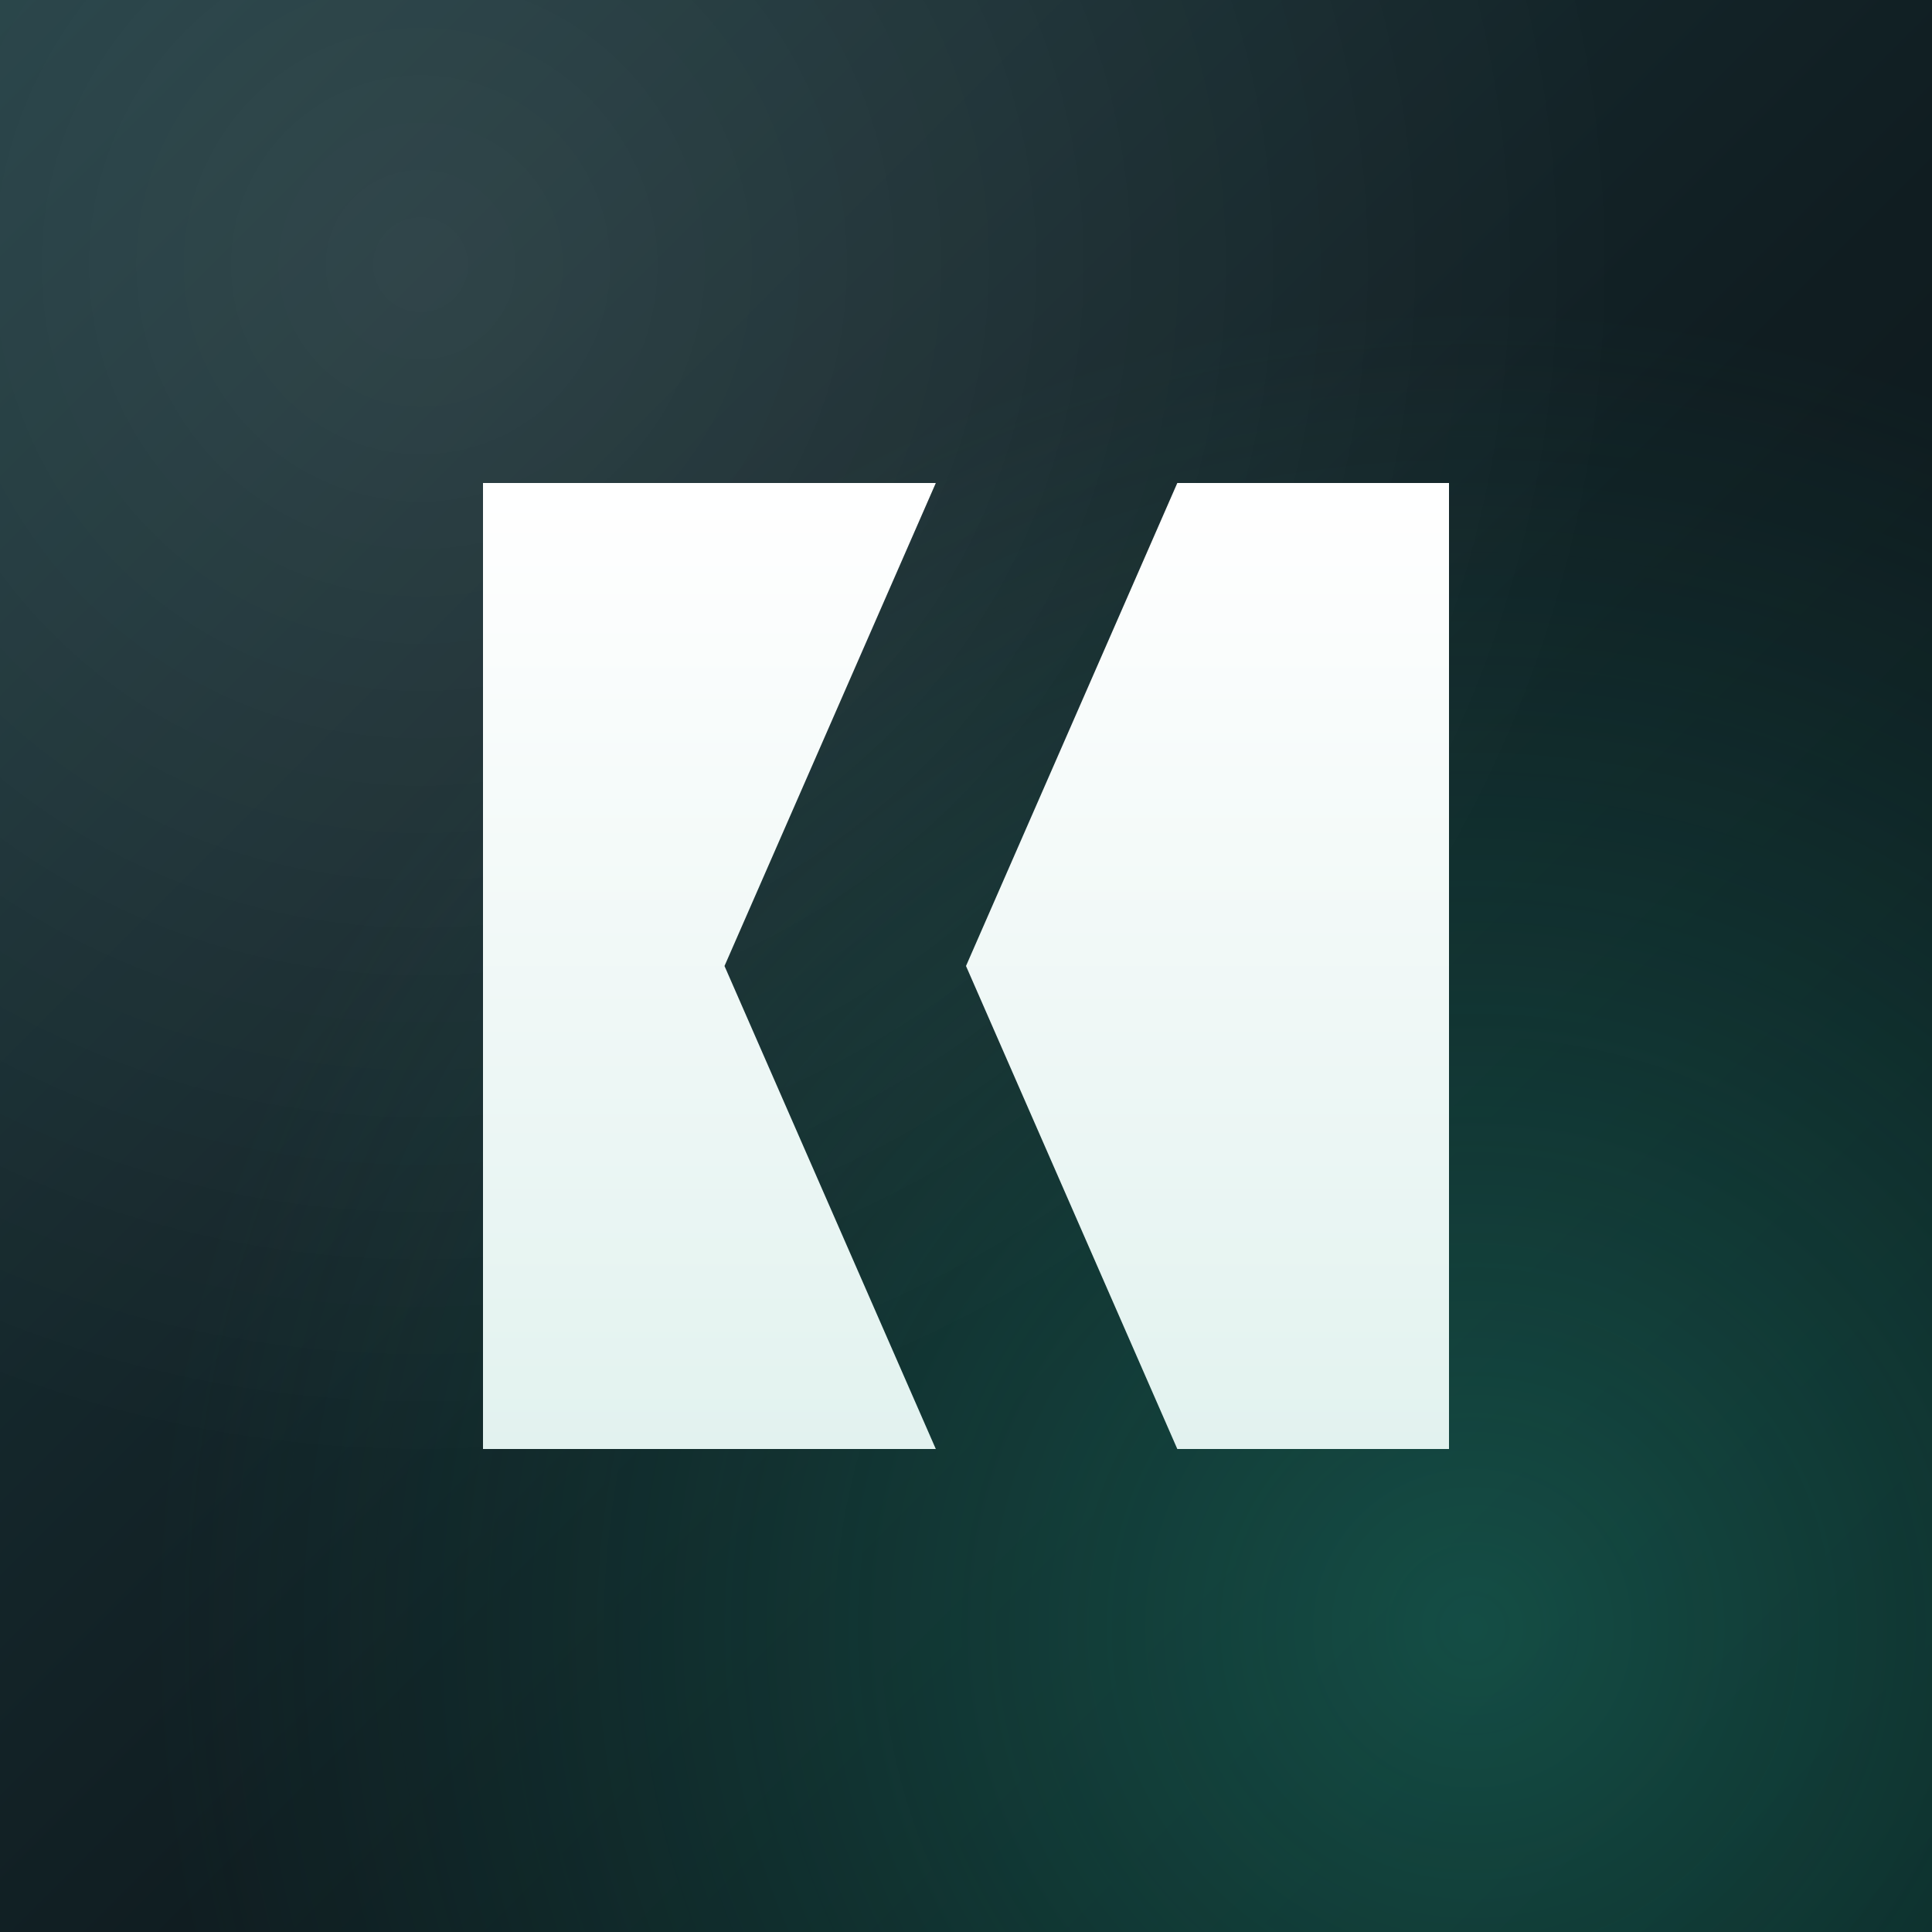
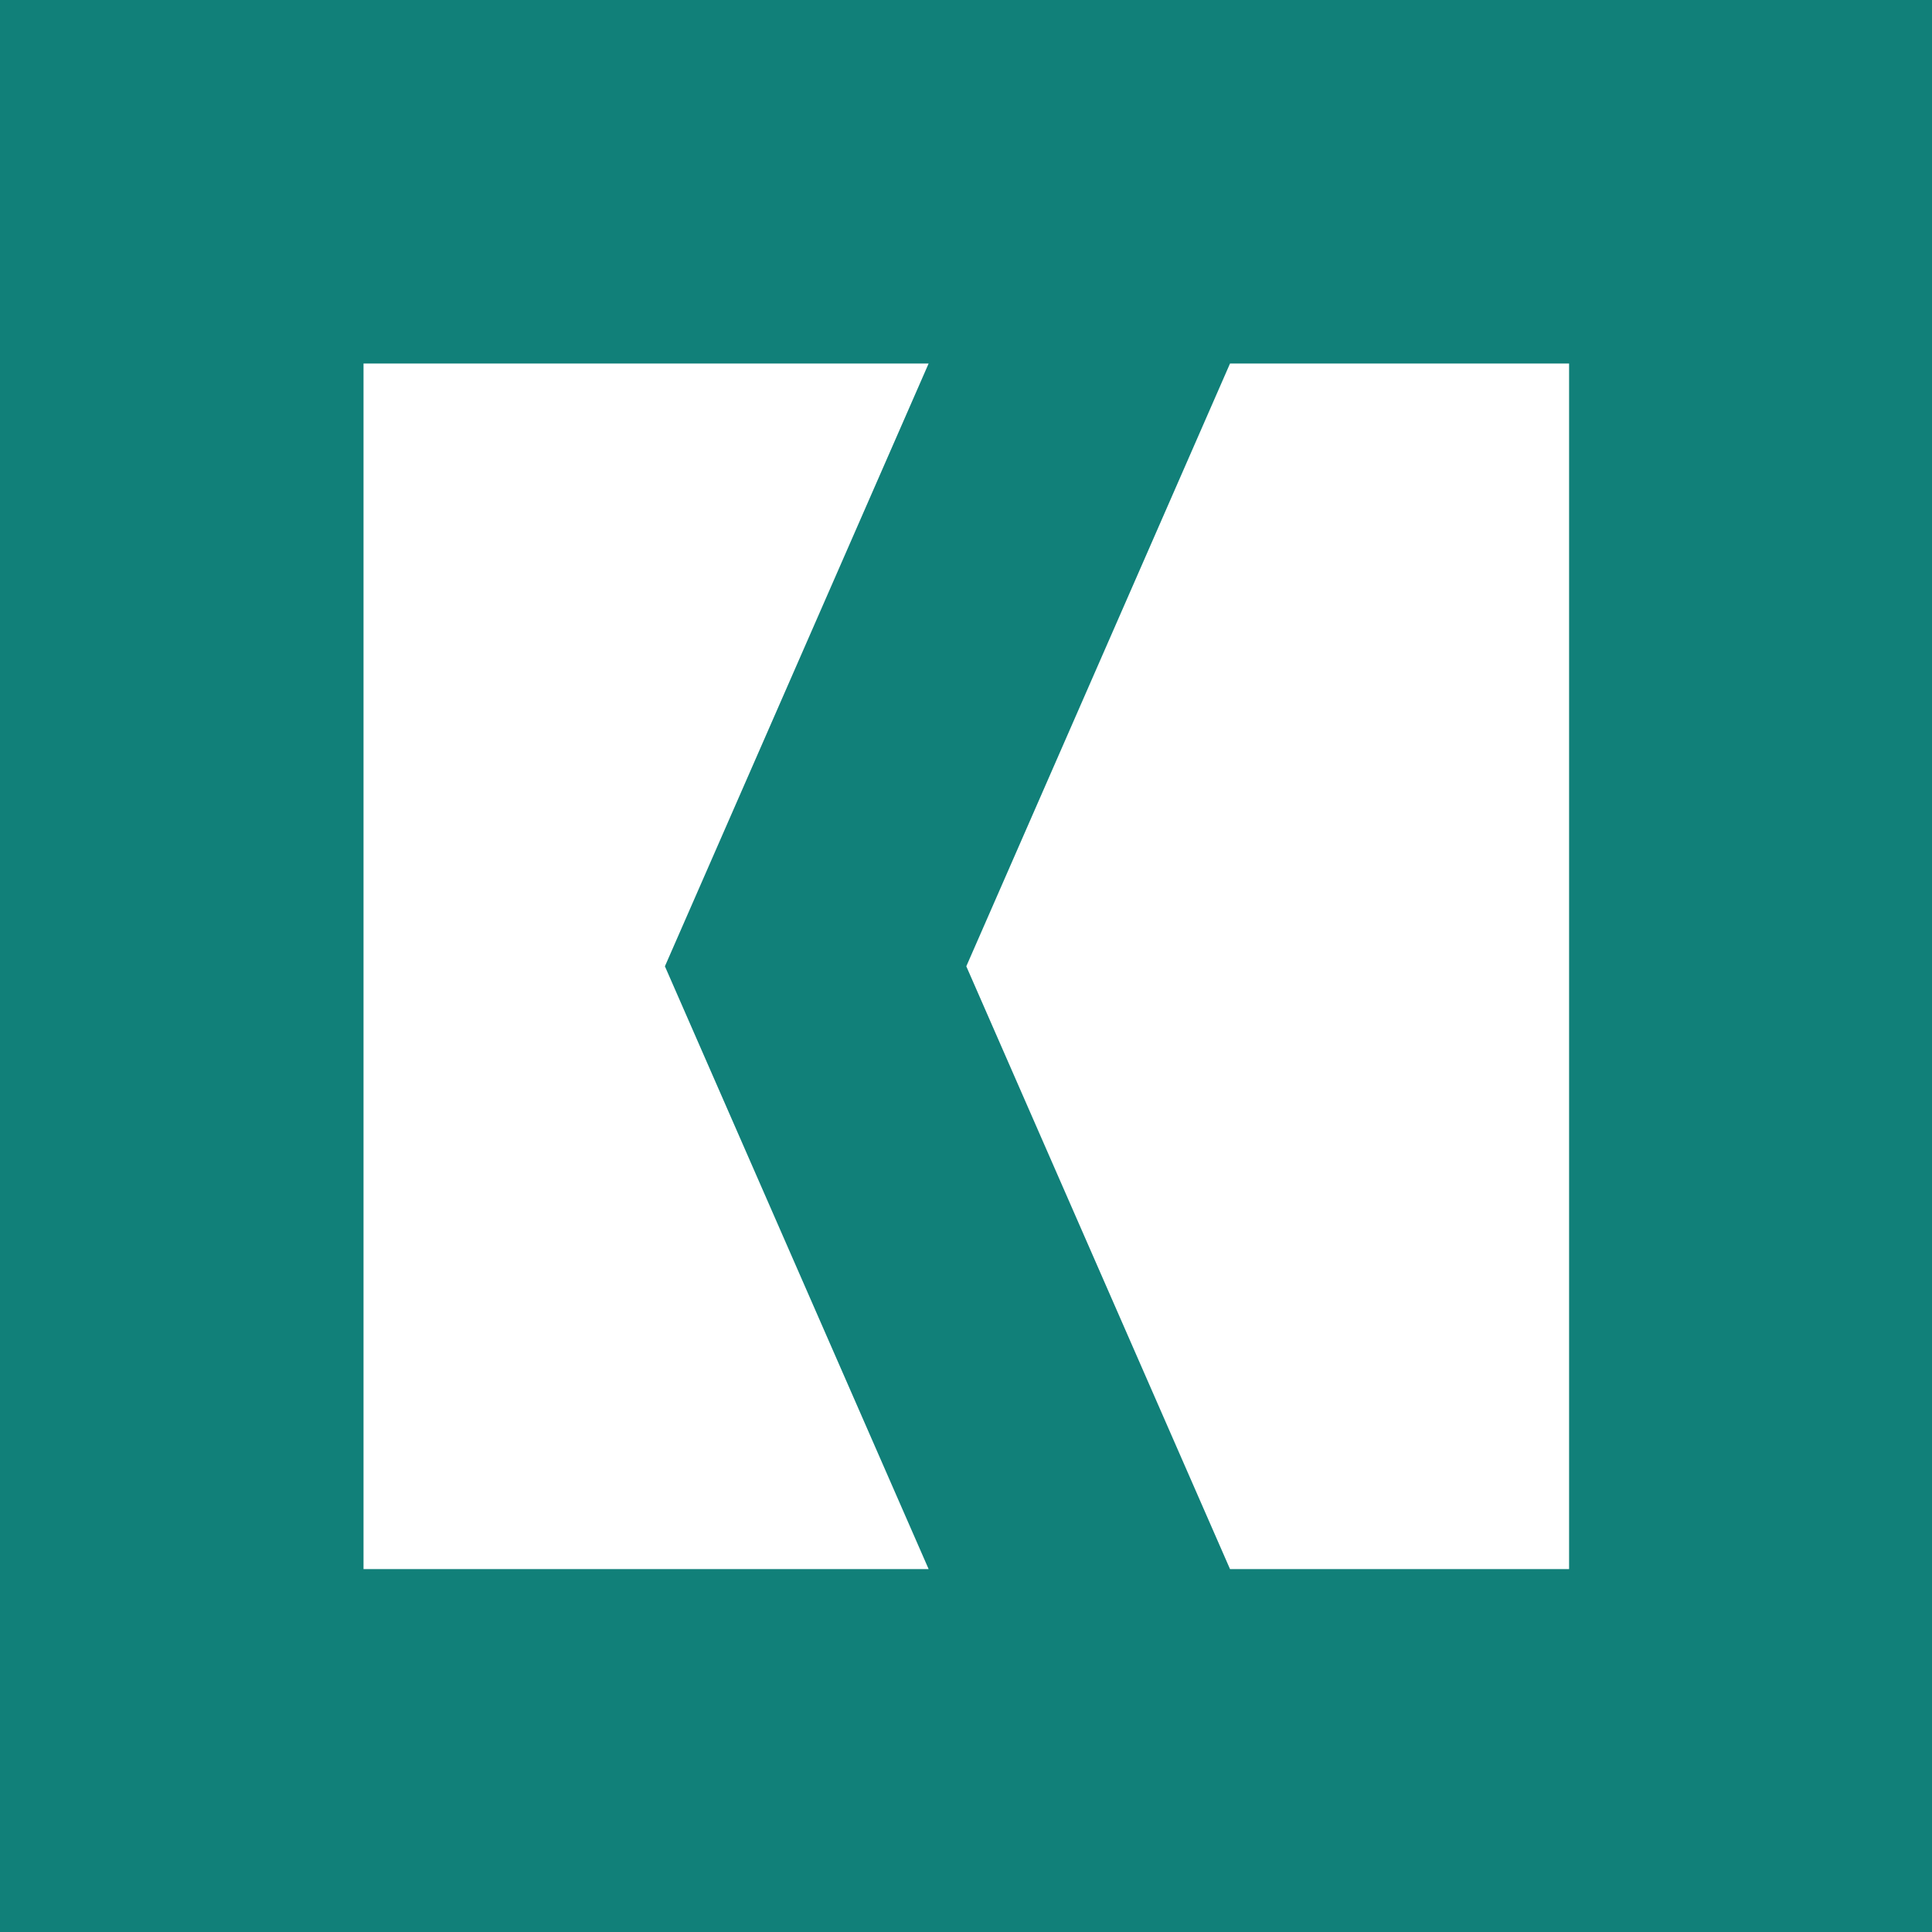
<svg xmlns="http://www.w3.org/2000/svg" viewBox="0 0 512 512" role="img" aria-label="KomikFrost">
-   <defs>
-     <linearGradient id="bg" x1="0" y1="0" x2="512" y2="512" gradientUnits="userSpaceOnUse">
-       <stop offset="0" stop-color="#1d3a3f" />
-       <stop offset="0.55" stop-color="#101d21" />
-       <stop offset="1" stop-color="#0a1417" />
-     </linearGradient>
-     <radialGradient id="bloom" cx="0.76" cy="0.84" r="0.68">
-       <stop offset="0" stop-color="#1e8f78" stop-opacity="0.45" />
-       <stop offset="1" stop-color="#167866" stop-opacity="0" />
-     </radialGradient>
-     <radialGradient id="sheen" cx="0.22" cy="0.14" r="0.62">
-       <stop offset="0" stop-color="#ffffff" stop-opacity="0.1" />
-       <stop offset="1" stop-color="#ffffff" stop-opacity="0" />
-     </radialGradient>
-     <linearGradient id="mark" x1="256" y1="128" x2="256" y2="384" gradientUnits="userSpaceOnUse">
-       <stop offset="0" stop-color="#ffffff" />
-       <stop offset="1" stop-color="#e2f2ef" />
-     </linearGradient>
-   </defs>
-   <rect width="512" height="512" fill="url(#bg)" />
-   <rect width="512" height="512" fill="url(#bloom)" />
-   <rect width="512" height="512" fill="url(#sheen)" />
-   <path fill="url(#mark)" d="M128 128H248L192 256L248 384H128Z M312 128H384V384H312L256 256Z" />
+   <rect width="512" height="512" fill="#118079" />
+   <g transform="translate(56.4 56.4) scale(2.496) translate(-48 -48)">
+     <path fill="#ffffff" fill-rule="evenodd" d="M64 64H124L96 128L124 192H64Z M156 64H192V192H156L128 128Z" />
+   </g>
</svg>
